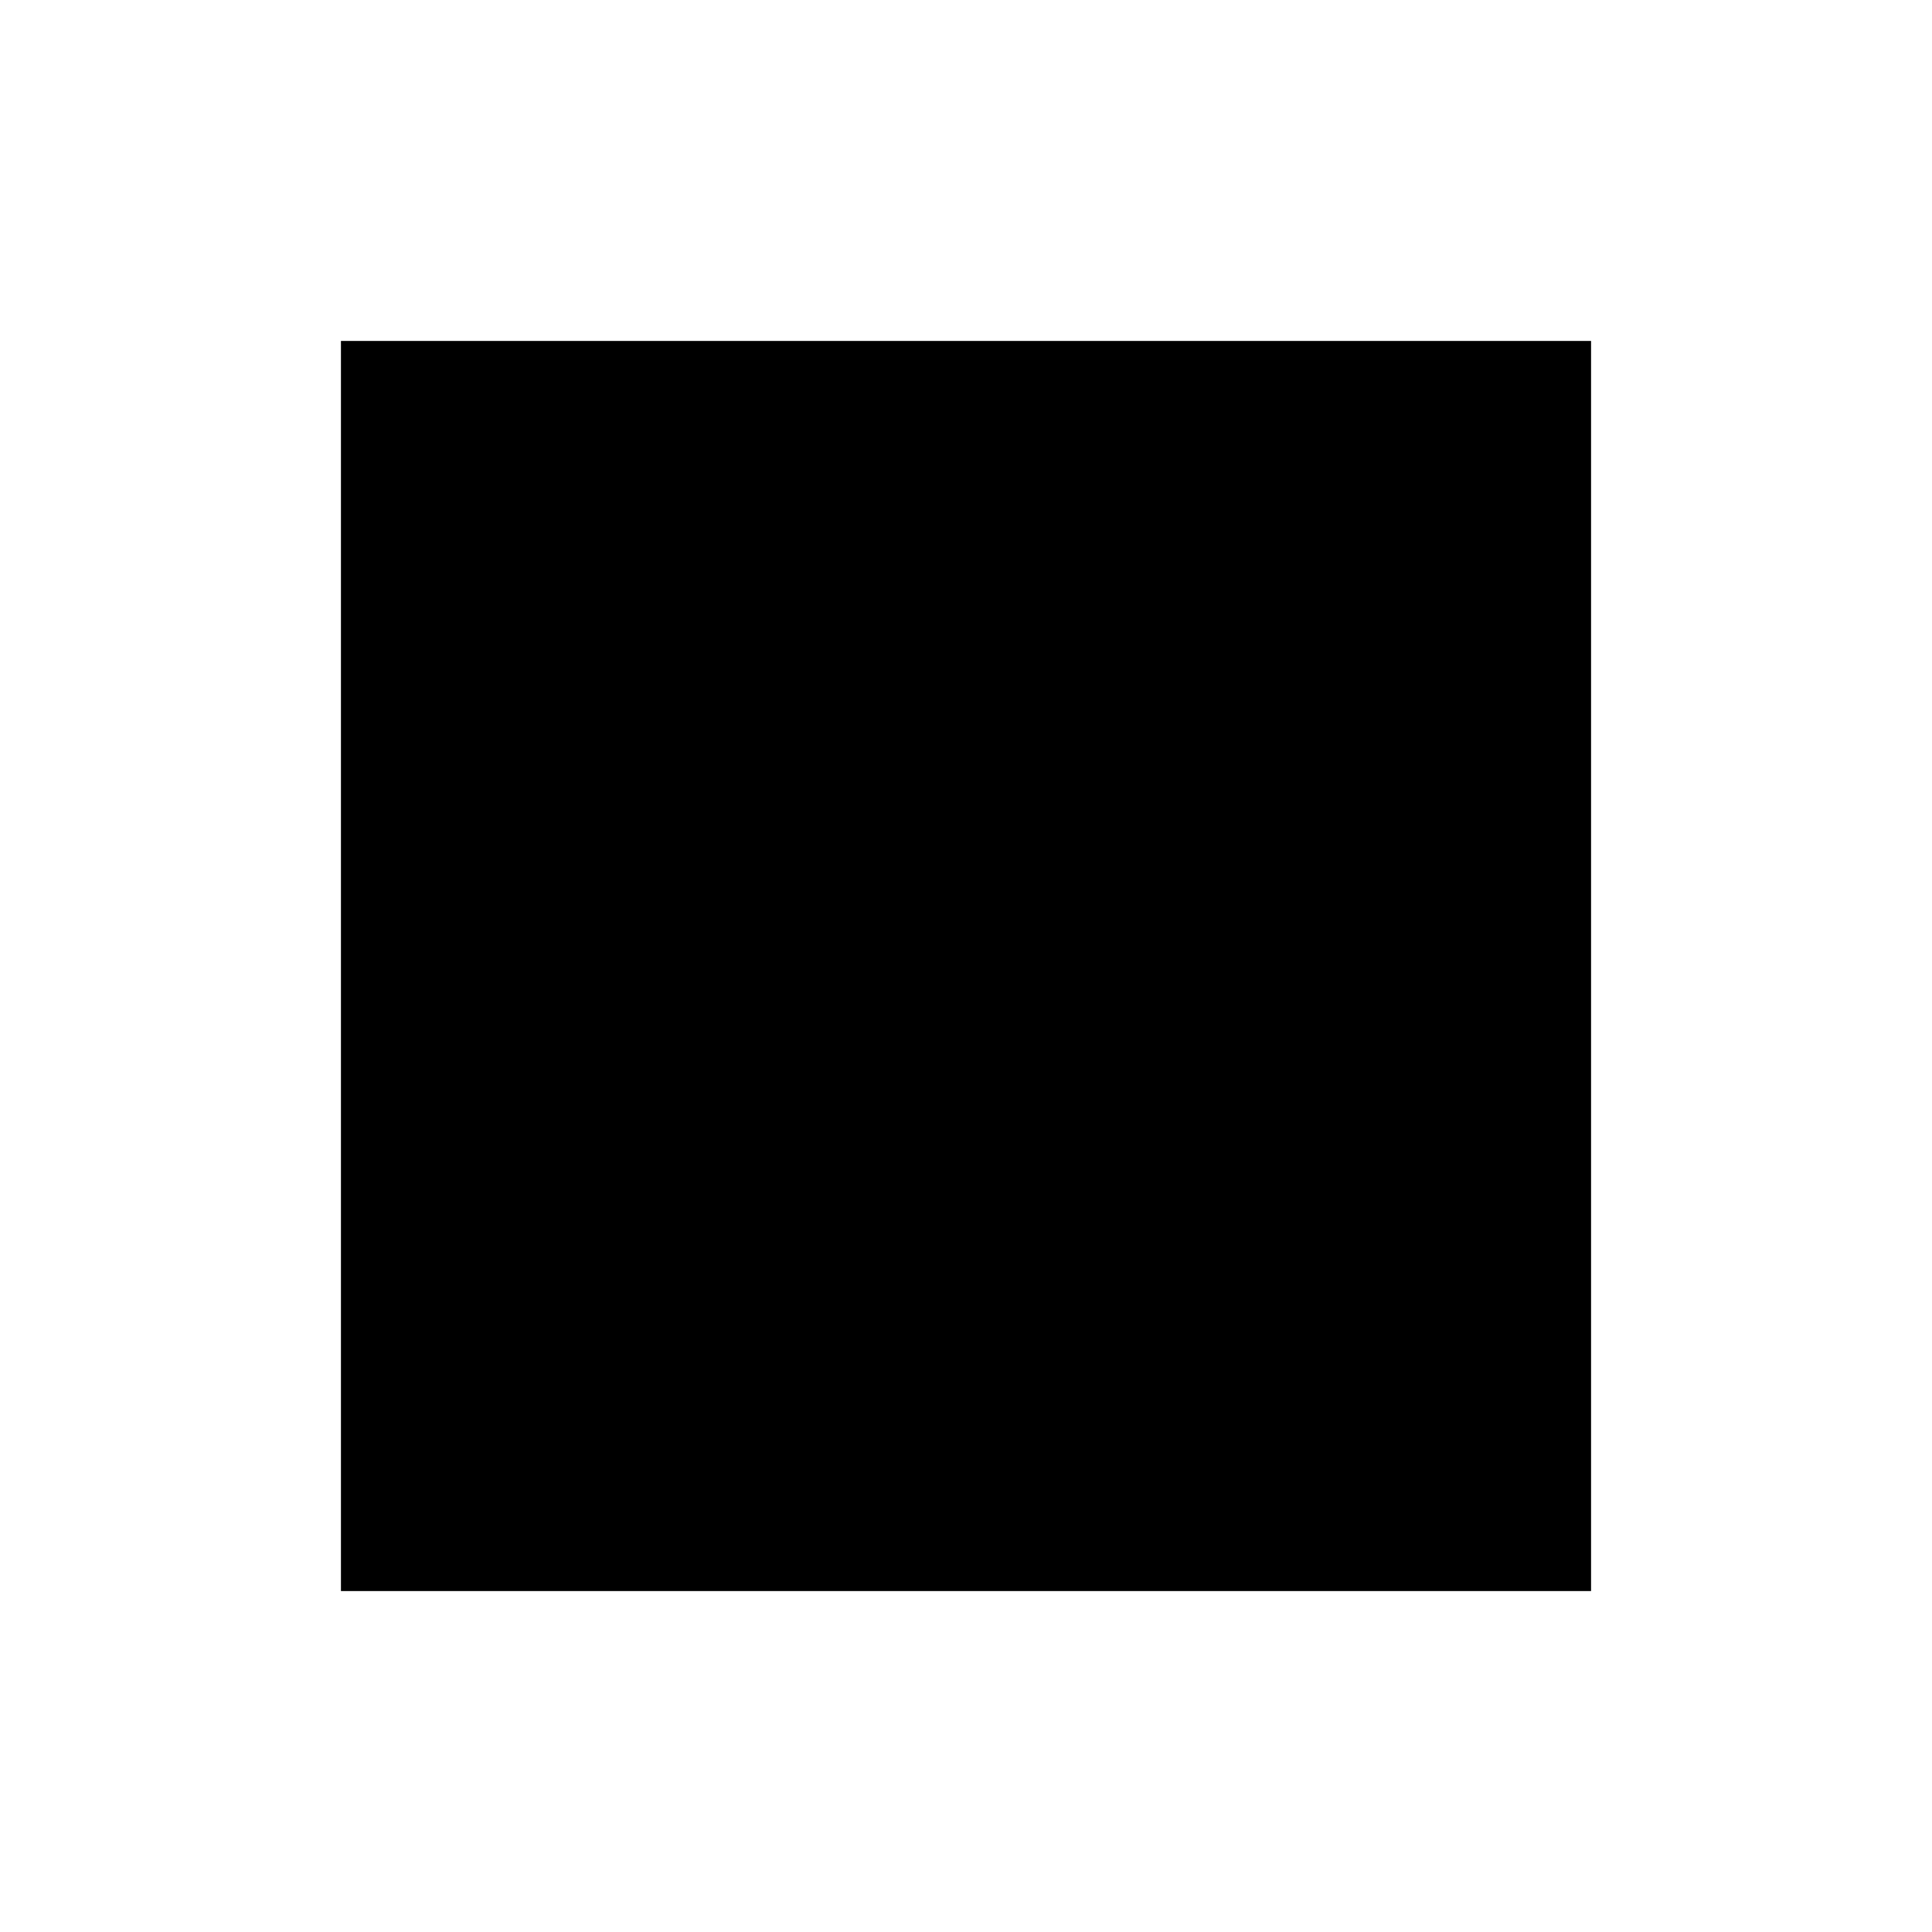
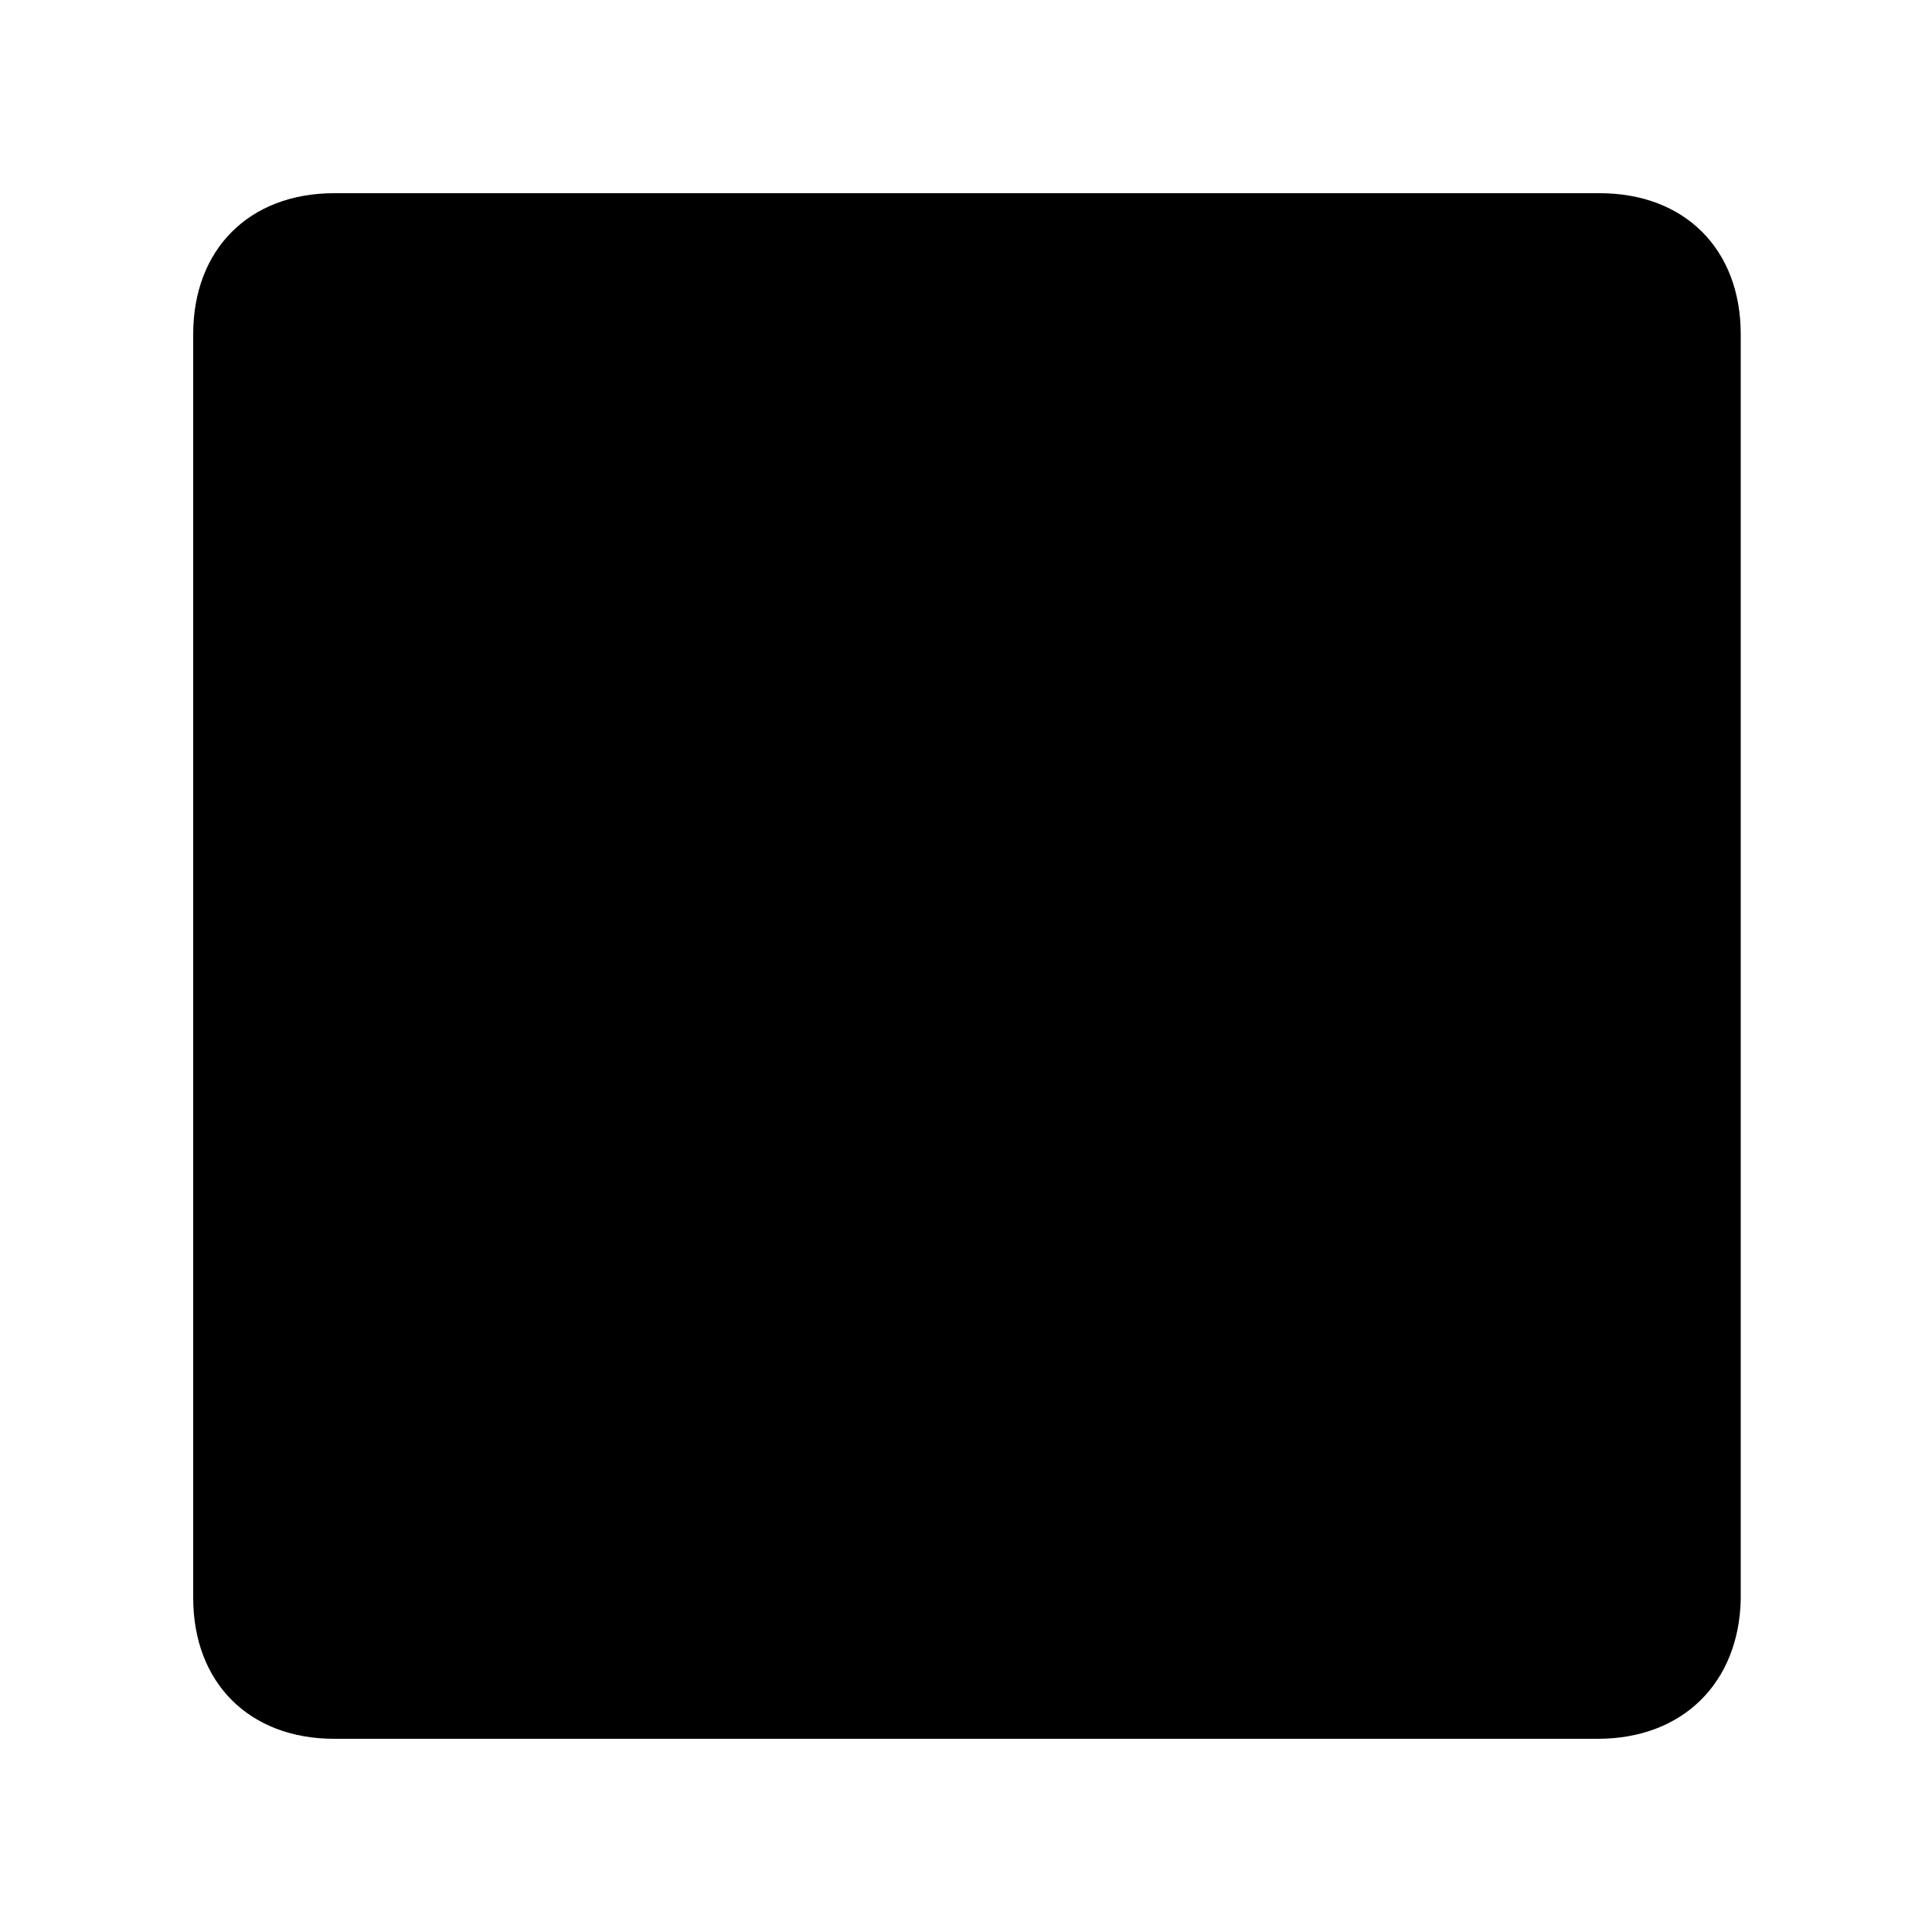
- <svg xmlns="http://www.w3.org/2000/svg" version="1.1" id="Layer_1" x="0px" y="0px" width="17" height="17" viewBox="0 0 17 17" enable-background="new 0 0 23 19" xml:space="preserve">
-   <defs id="defs9744" />
-   <rect x="3" y="3" width="11" height="11" id="rect9740" />
+ <svg xmlns="http://www.w3.org/2000/svg" version="1.1" id="Calque_1" x="0px" y="0px" viewBox="0 0 100 100" style="enable-background:new 0 0 100 100;" xml:space="preserve">
+   <path d="M82.7,90H17.3c-4.4,0-7.3-2.9-7.3-7.3V17.3c0-4.4,2.9-7.3,7.3-7.3h65.5c4.4,0,7.3,2.9,7.3,7.3v65.5C90,87.1,87.1,90,82.7,90  z" />
</svg>
